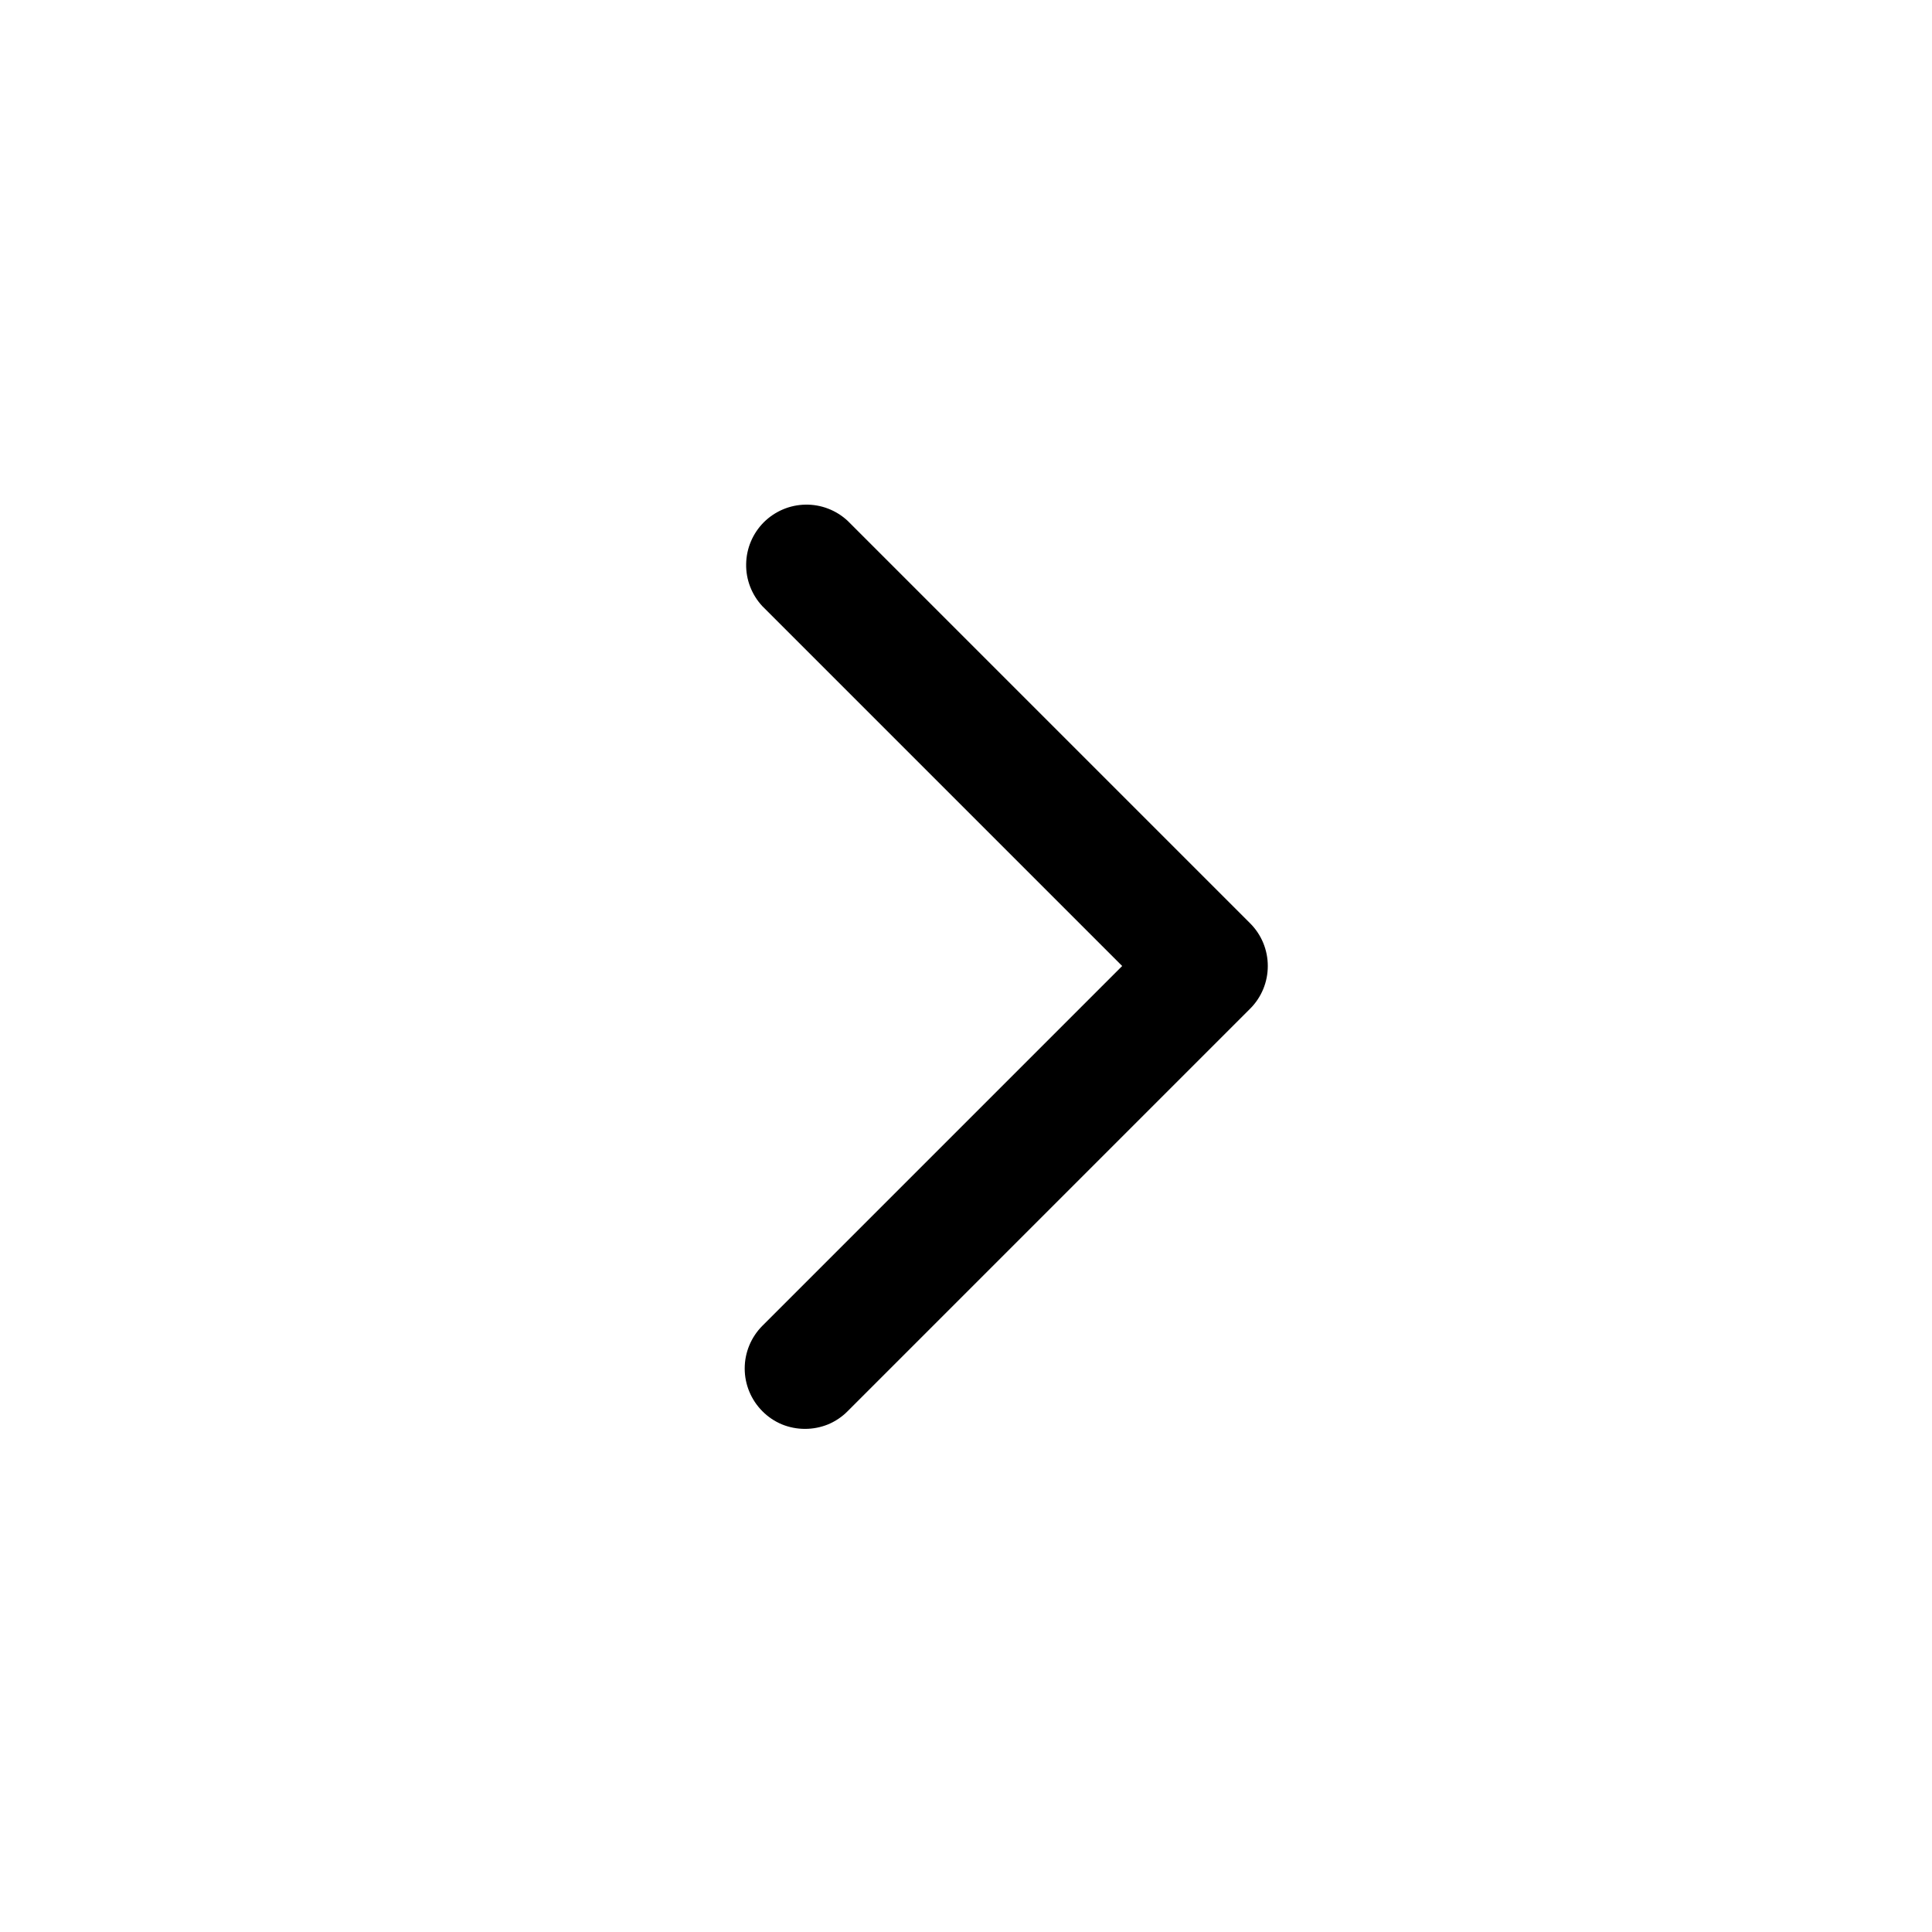
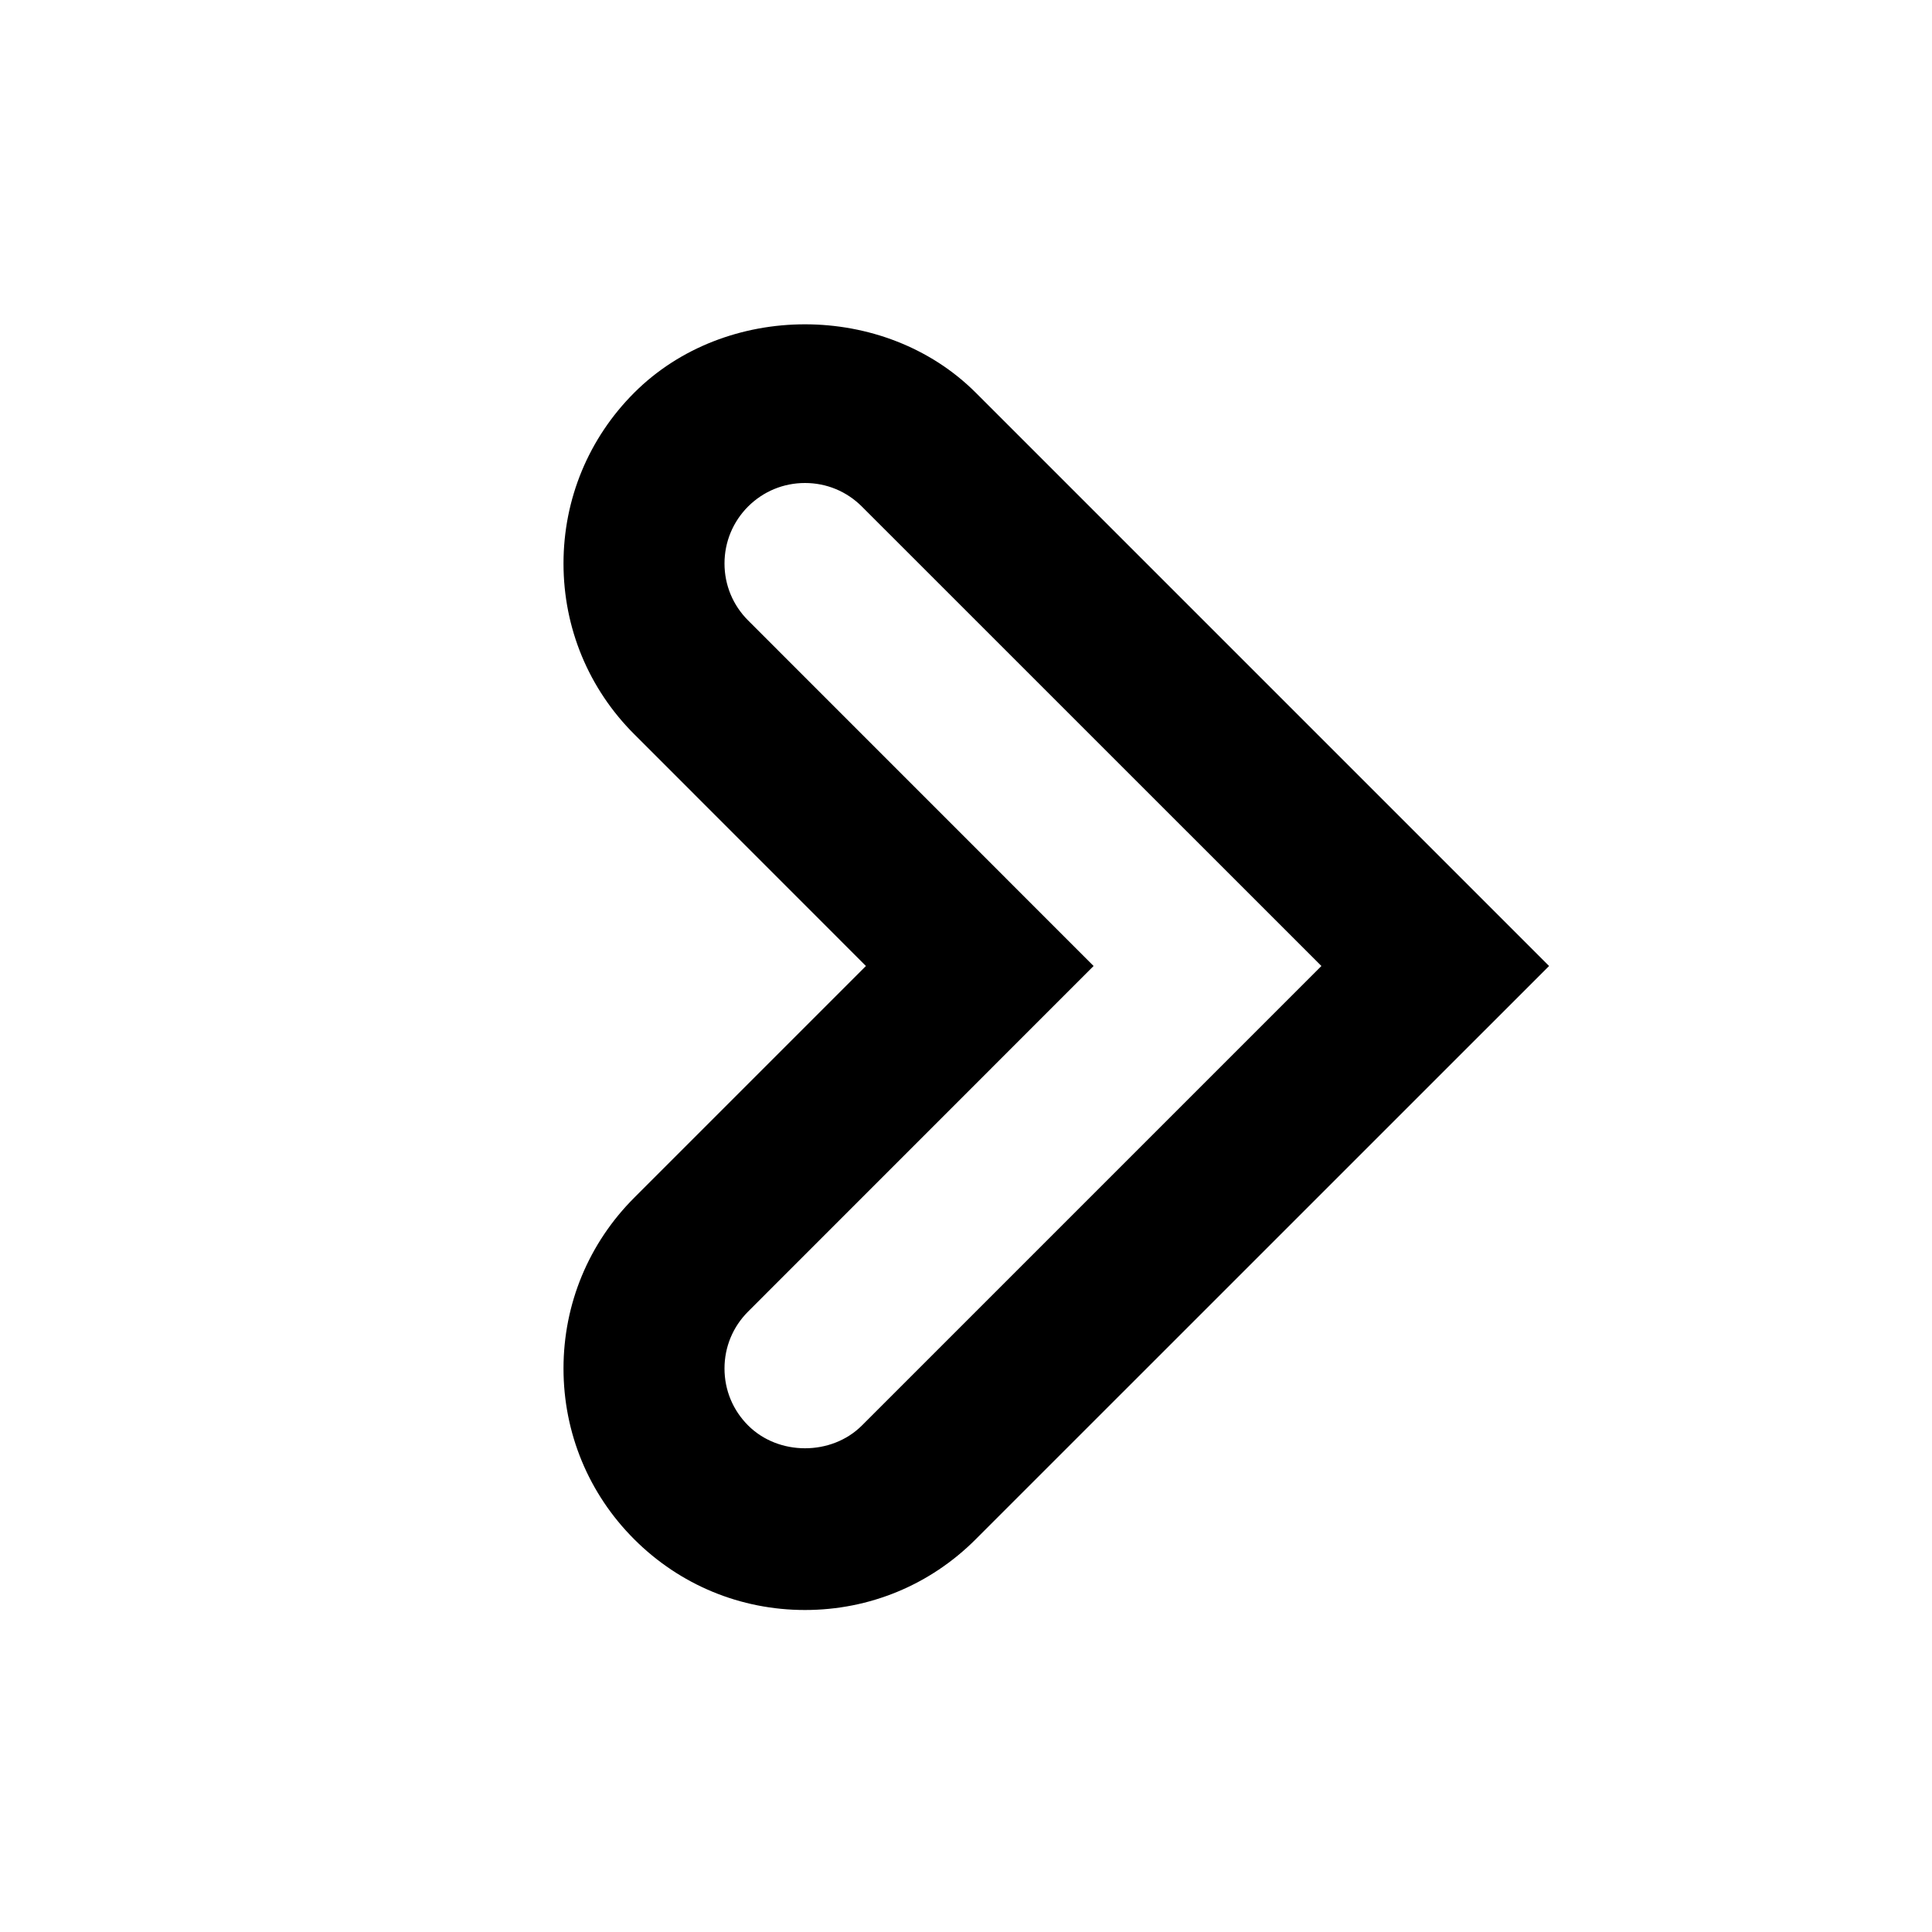
- <svg xmlns="http://www.w3.org/2000/svg" width="800px" height="800px" viewBox="0 0 24 24" fill="none">
-   <path d="M10 17.75C9.901 17.75 9.804 17.731 9.713 17.694C9.622 17.656 9.539 17.6 9.47 17.53C9.33 17.389 9.251 17.199 9.251 17C9.251 16.801 9.33 16.611 9.47 16.47L13.94 12L9.47 7.53C9.338 7.388 9.265 7.2 9.269 7.006C9.272 6.811 9.351 6.626 9.488 6.488C9.626 6.351 9.811 6.272 10.005 6.269C10.2 6.265 10.388 6.338 10.53 6.47L15.53 11.47C15.671 11.611 15.749 11.801 15.749 12C15.749 12.199 15.671 12.389 15.53 12.53L10.53 17.53C10.461 17.6 10.378 17.656 10.287 17.694C10.196 17.731 10.099 17.75 10 17.75Z" fill="#000" />
+ <svg xmlns="http://www.w3.org/2000/svg" fill="#000000" width="800px" height="800px" viewBox="0 0 24 24" version="1.2" baseProfile="tiny">
+   <path d="M10 20c-.802 0-1.555-.312-2.122-.879-.566-.566-.878-1.32-.878-2.121s.312-1.555.879-2.122l2.878-2.878-2.878-2.879c-.567-.566-.879-1.32-.879-2.121s.312-1.555.879-2.122c1.133-1.132 3.109-1.133 4.243.001l7.121 7.121-7.122 7.121c-.566.567-1.319.879-2.121.879zm0-14c-.268 0-.518.104-.707.292-.189.19-.293.441-.293.708s.104.518.293.707l4.292 4.293-4.292 4.293c-.189.189-.293.439-.293.707s.104.518.293.707c.378.379 1.037.378 1.414.001l5.708-5.708-5.708-5.707c-.189-.189-.439-.293-.707-.293z" />
</svg>
